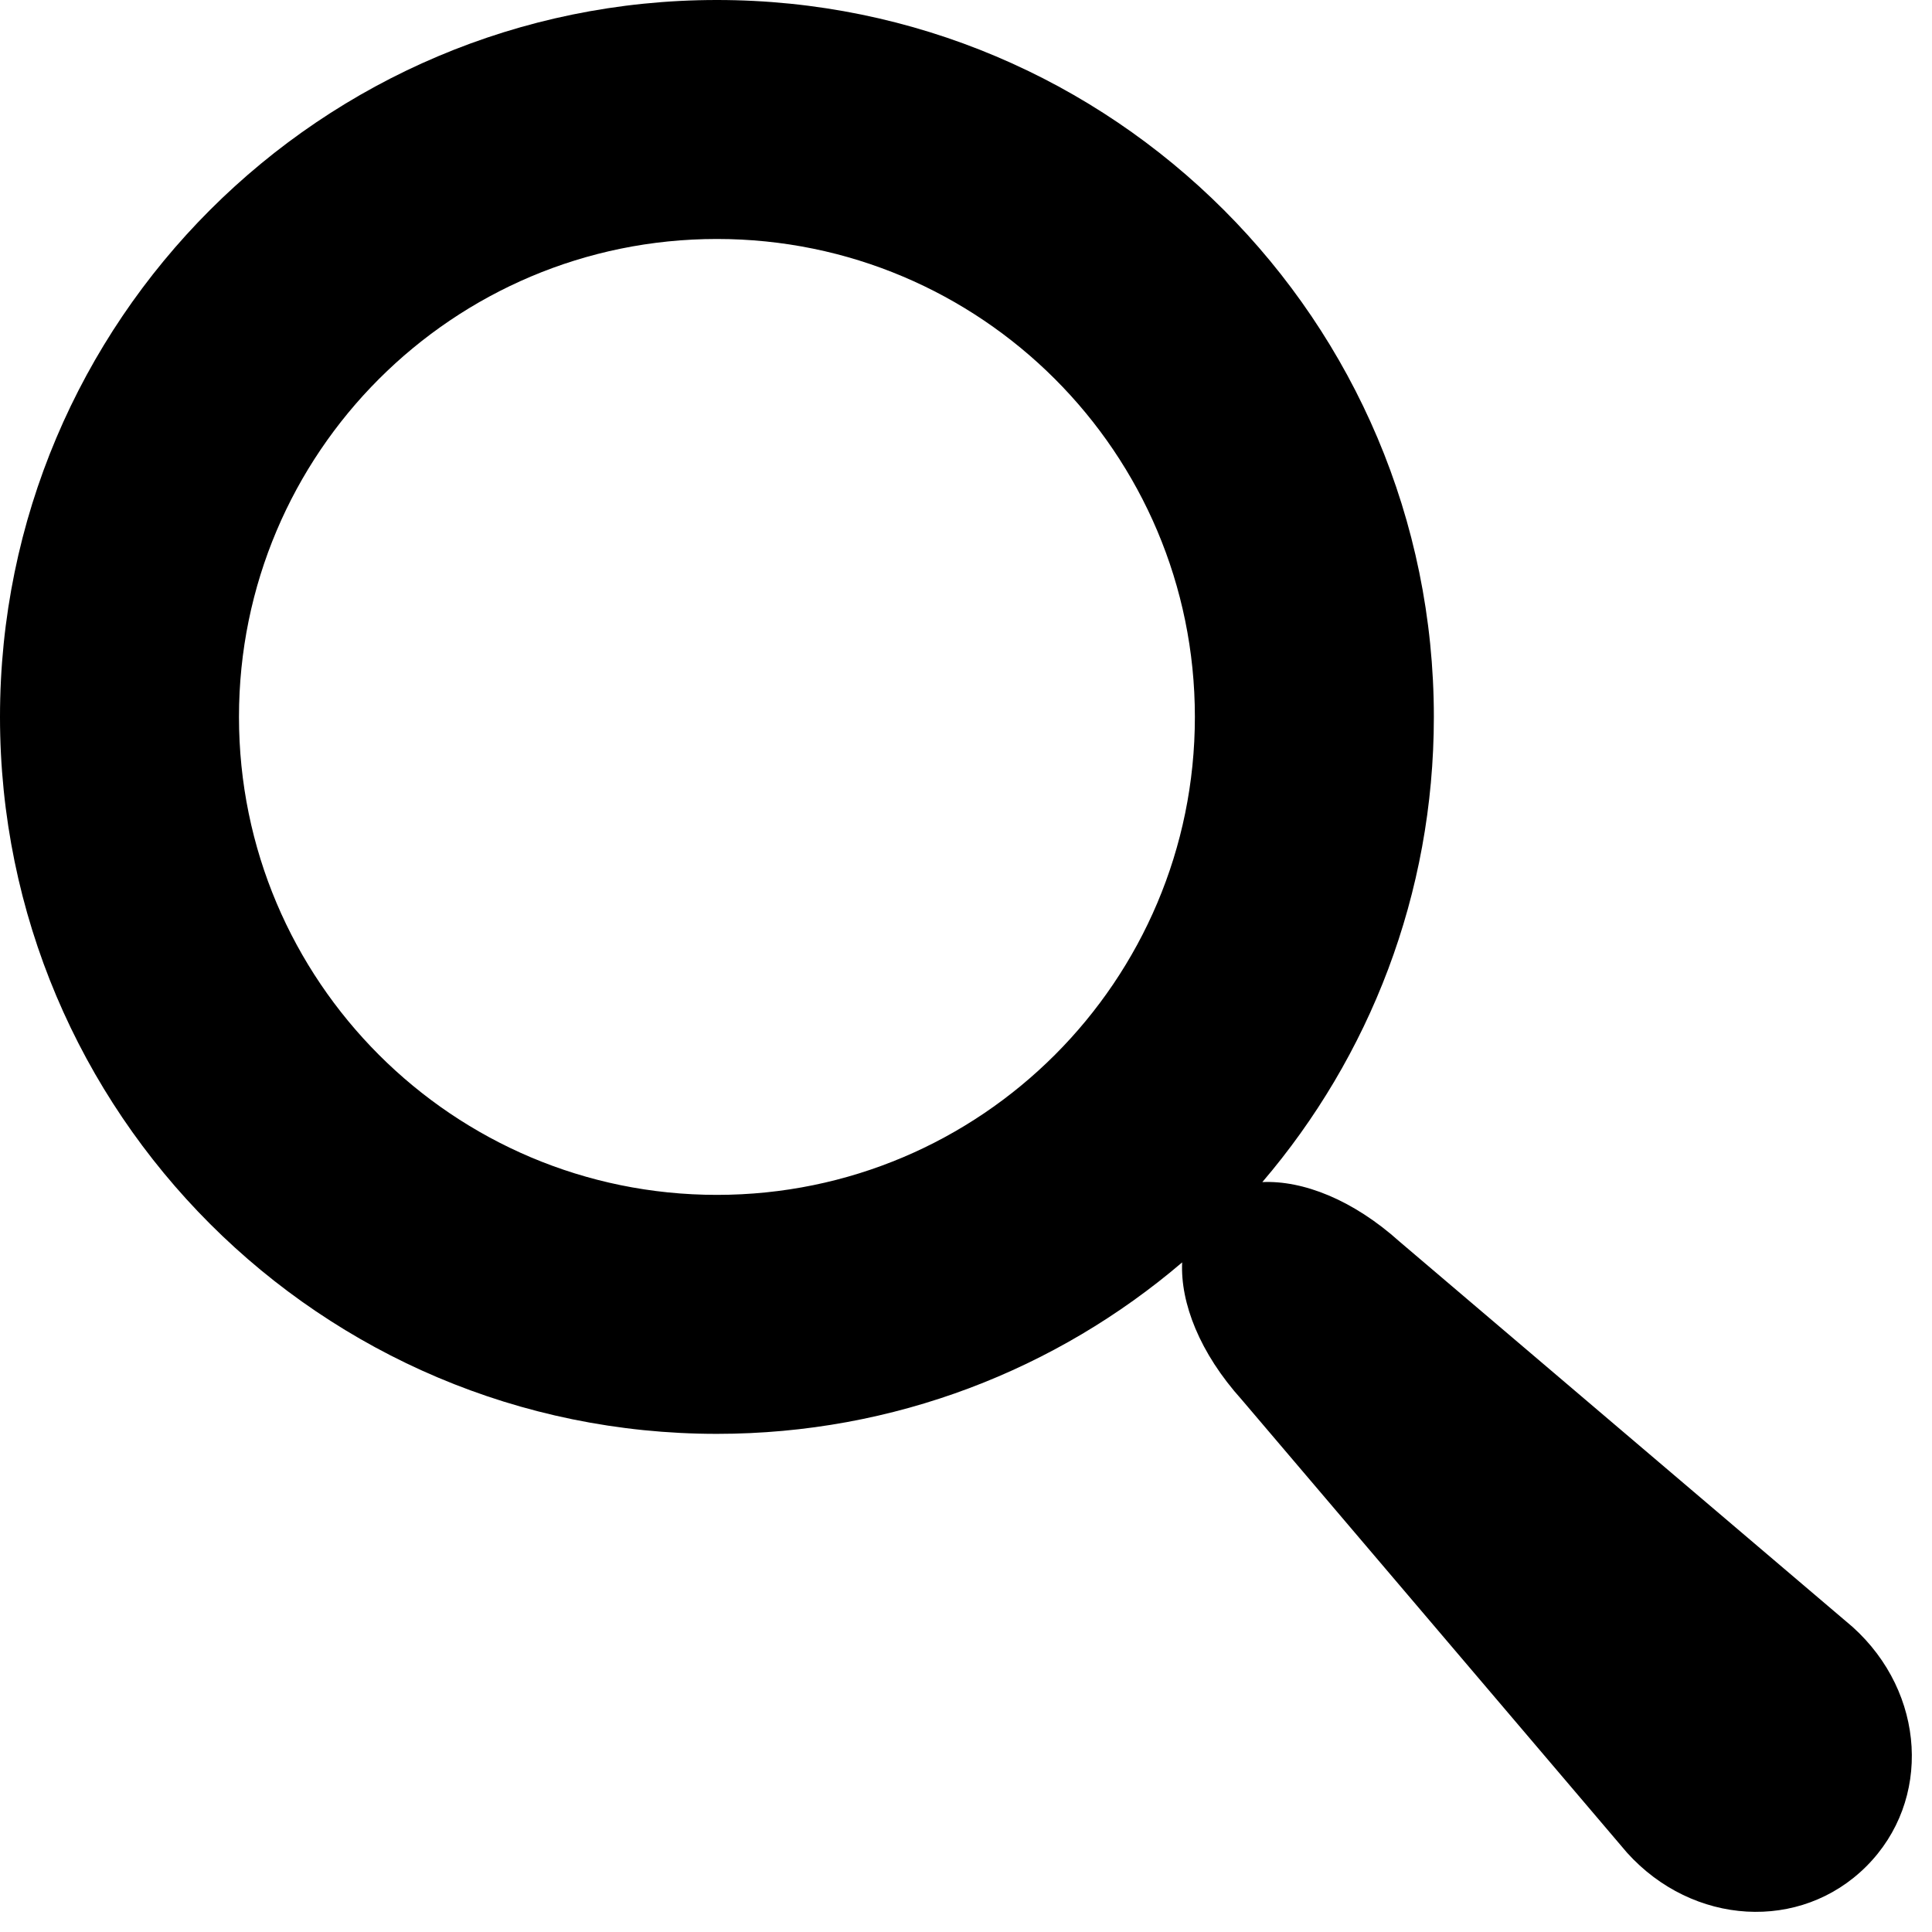
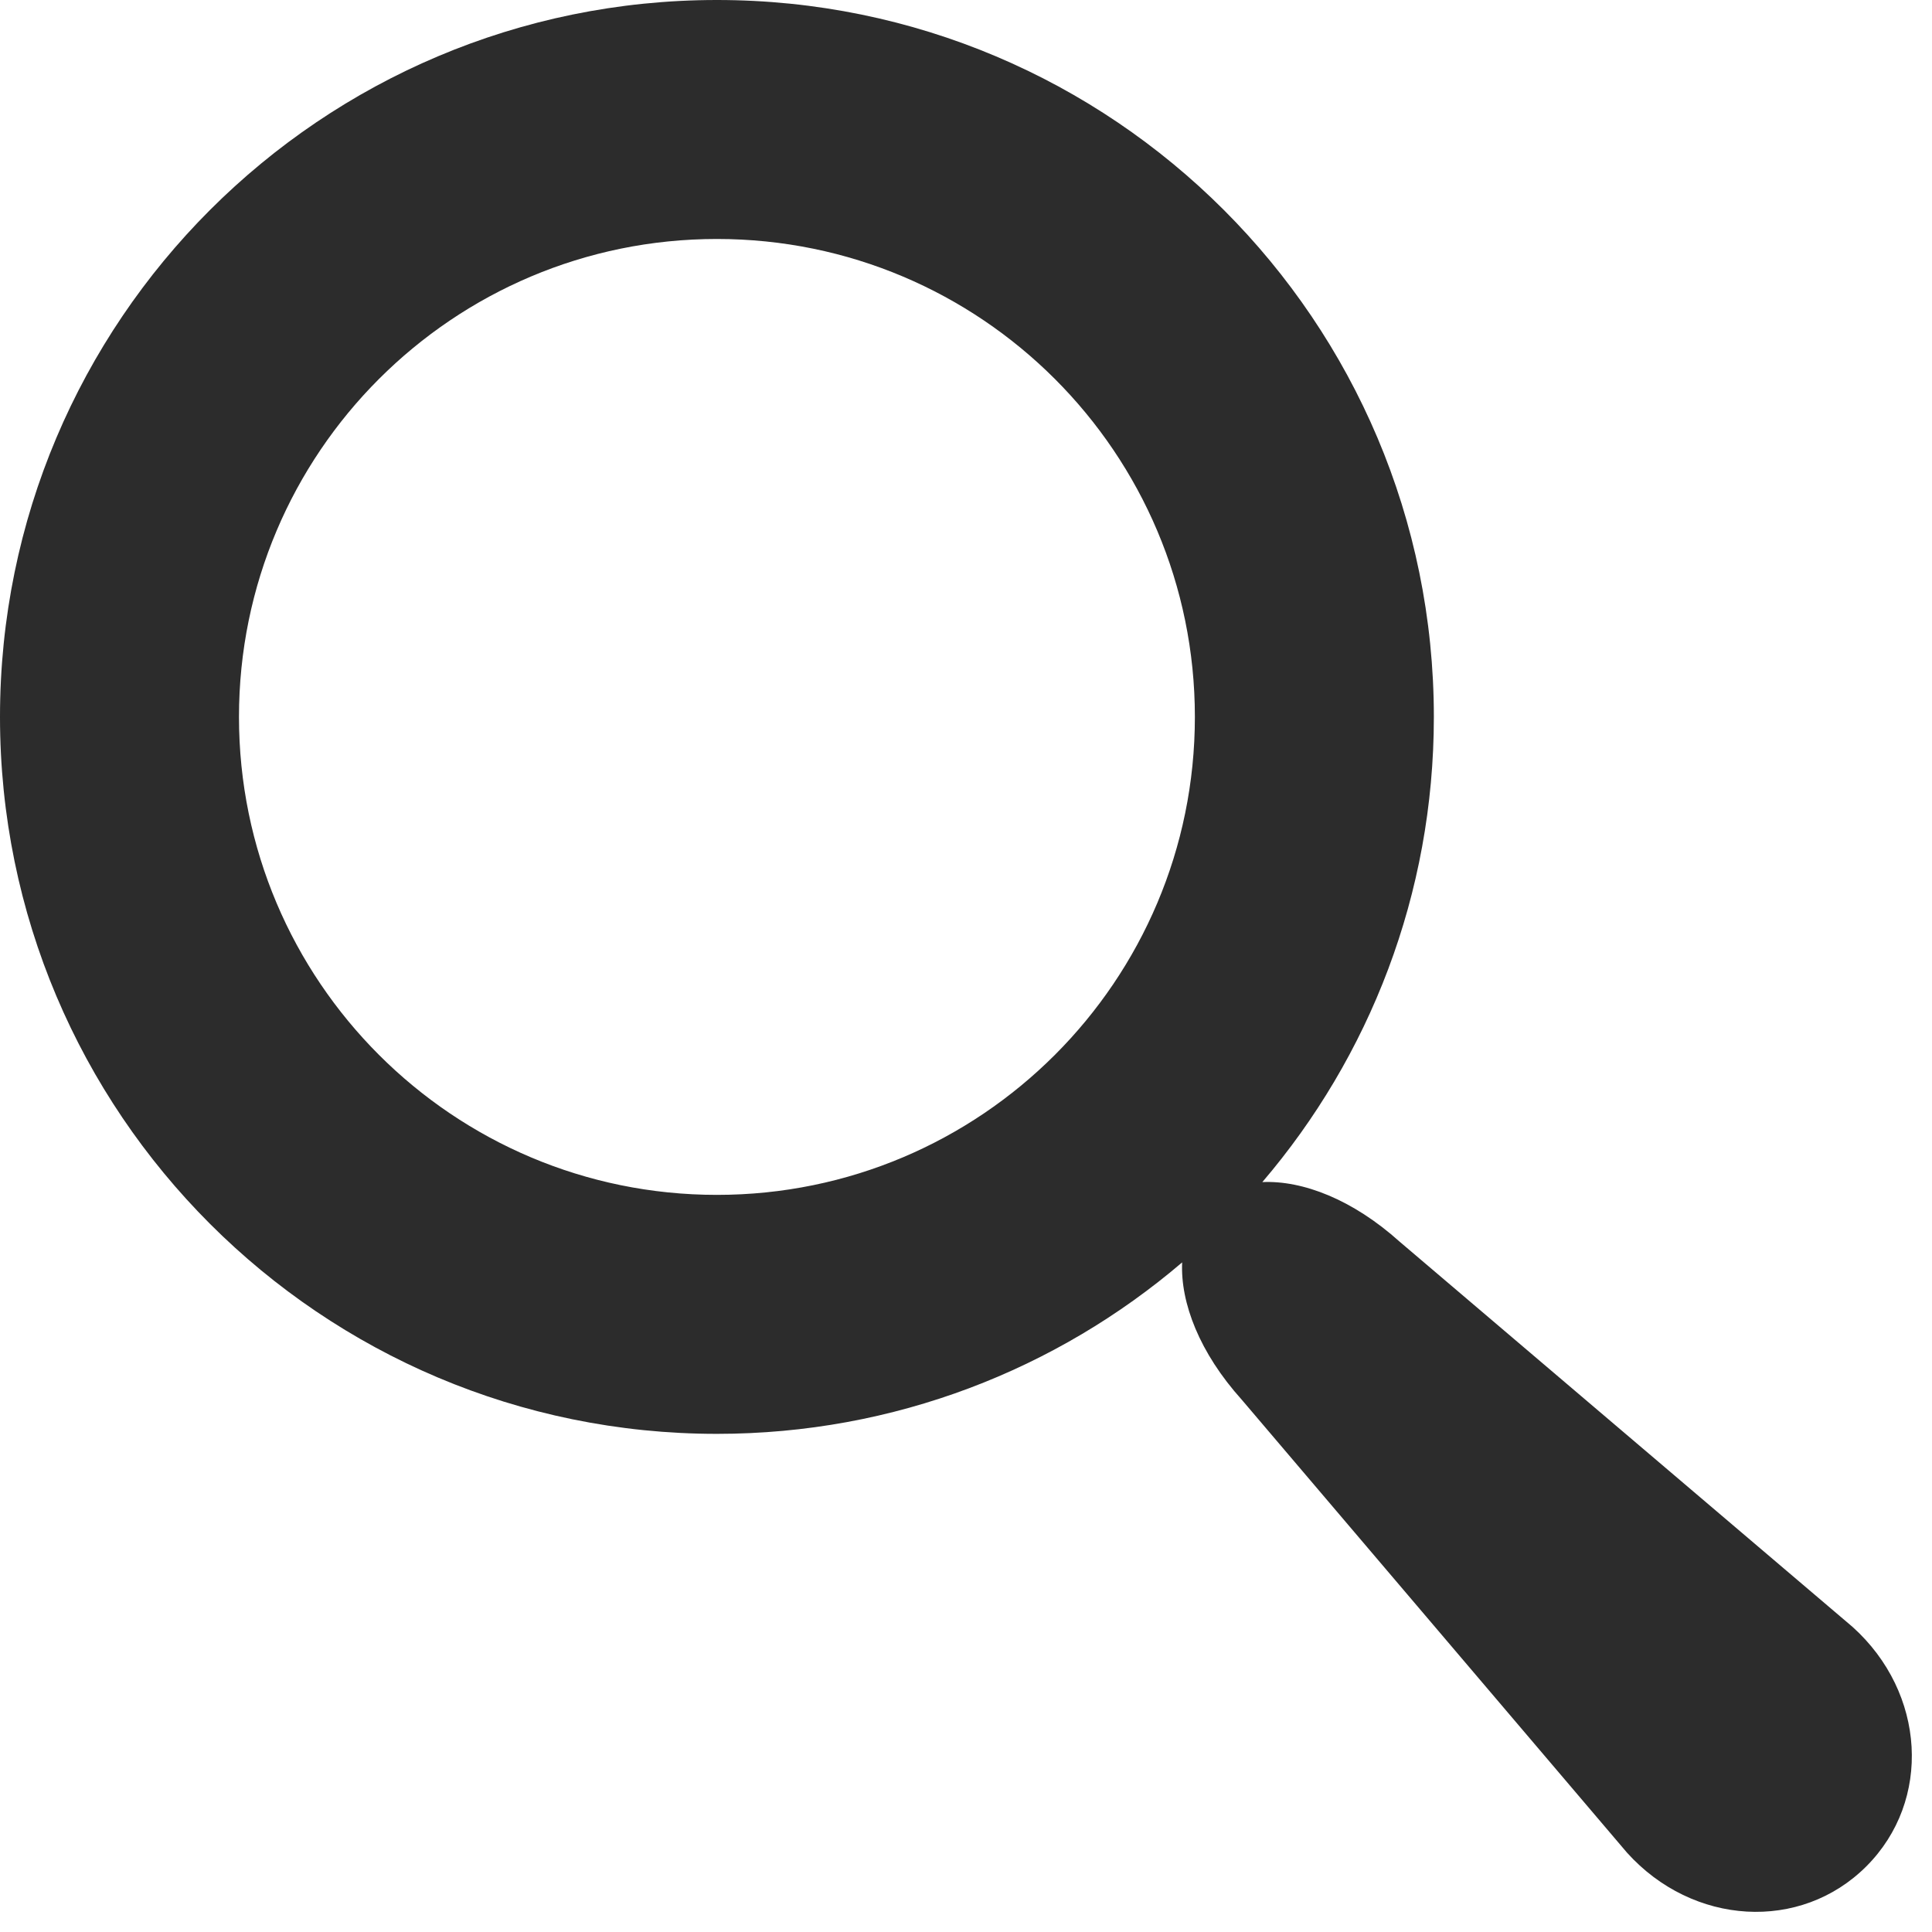
- <svg xmlns="http://www.w3.org/2000/svg" width="32.338" height="32.338" viewBox="0 0 32.338 32.338" fill="#000000">
+ <svg xmlns="http://www.w3.org/2000/svg" width="32.338" height="32.338" viewBox="0 0 32.338 32.338" fill="#2C2C2C">
  <g>
    <path d="M 31.008,27.231L 23.428,20.784c-0.784-0.705-1.622-1.029-2.299-0.998C 22.919,17.691, 24,14.972, 24,12 C 24,5.373, 18.627,0, 12,0C 5.373,0,0,5.373,0,12c0,6.627, 5.373,12, 12,12c 2.972,0, 5.691-1.081, 7.787-2.87 c-0.031,0.677, 0.292,1.515, 0.998,2.299l 6.447,7.58c 1.104,1.226, 2.907,1.33, 4.007,0.23S 32.235,28.335, 31.008,27.231z M 12,20c-4.418,0-8-3.582-8-8S 7.582,4, 12,4s 8,3.582, 8,8S 16.418,20, 12,20z" />
  </g>
</svg>
